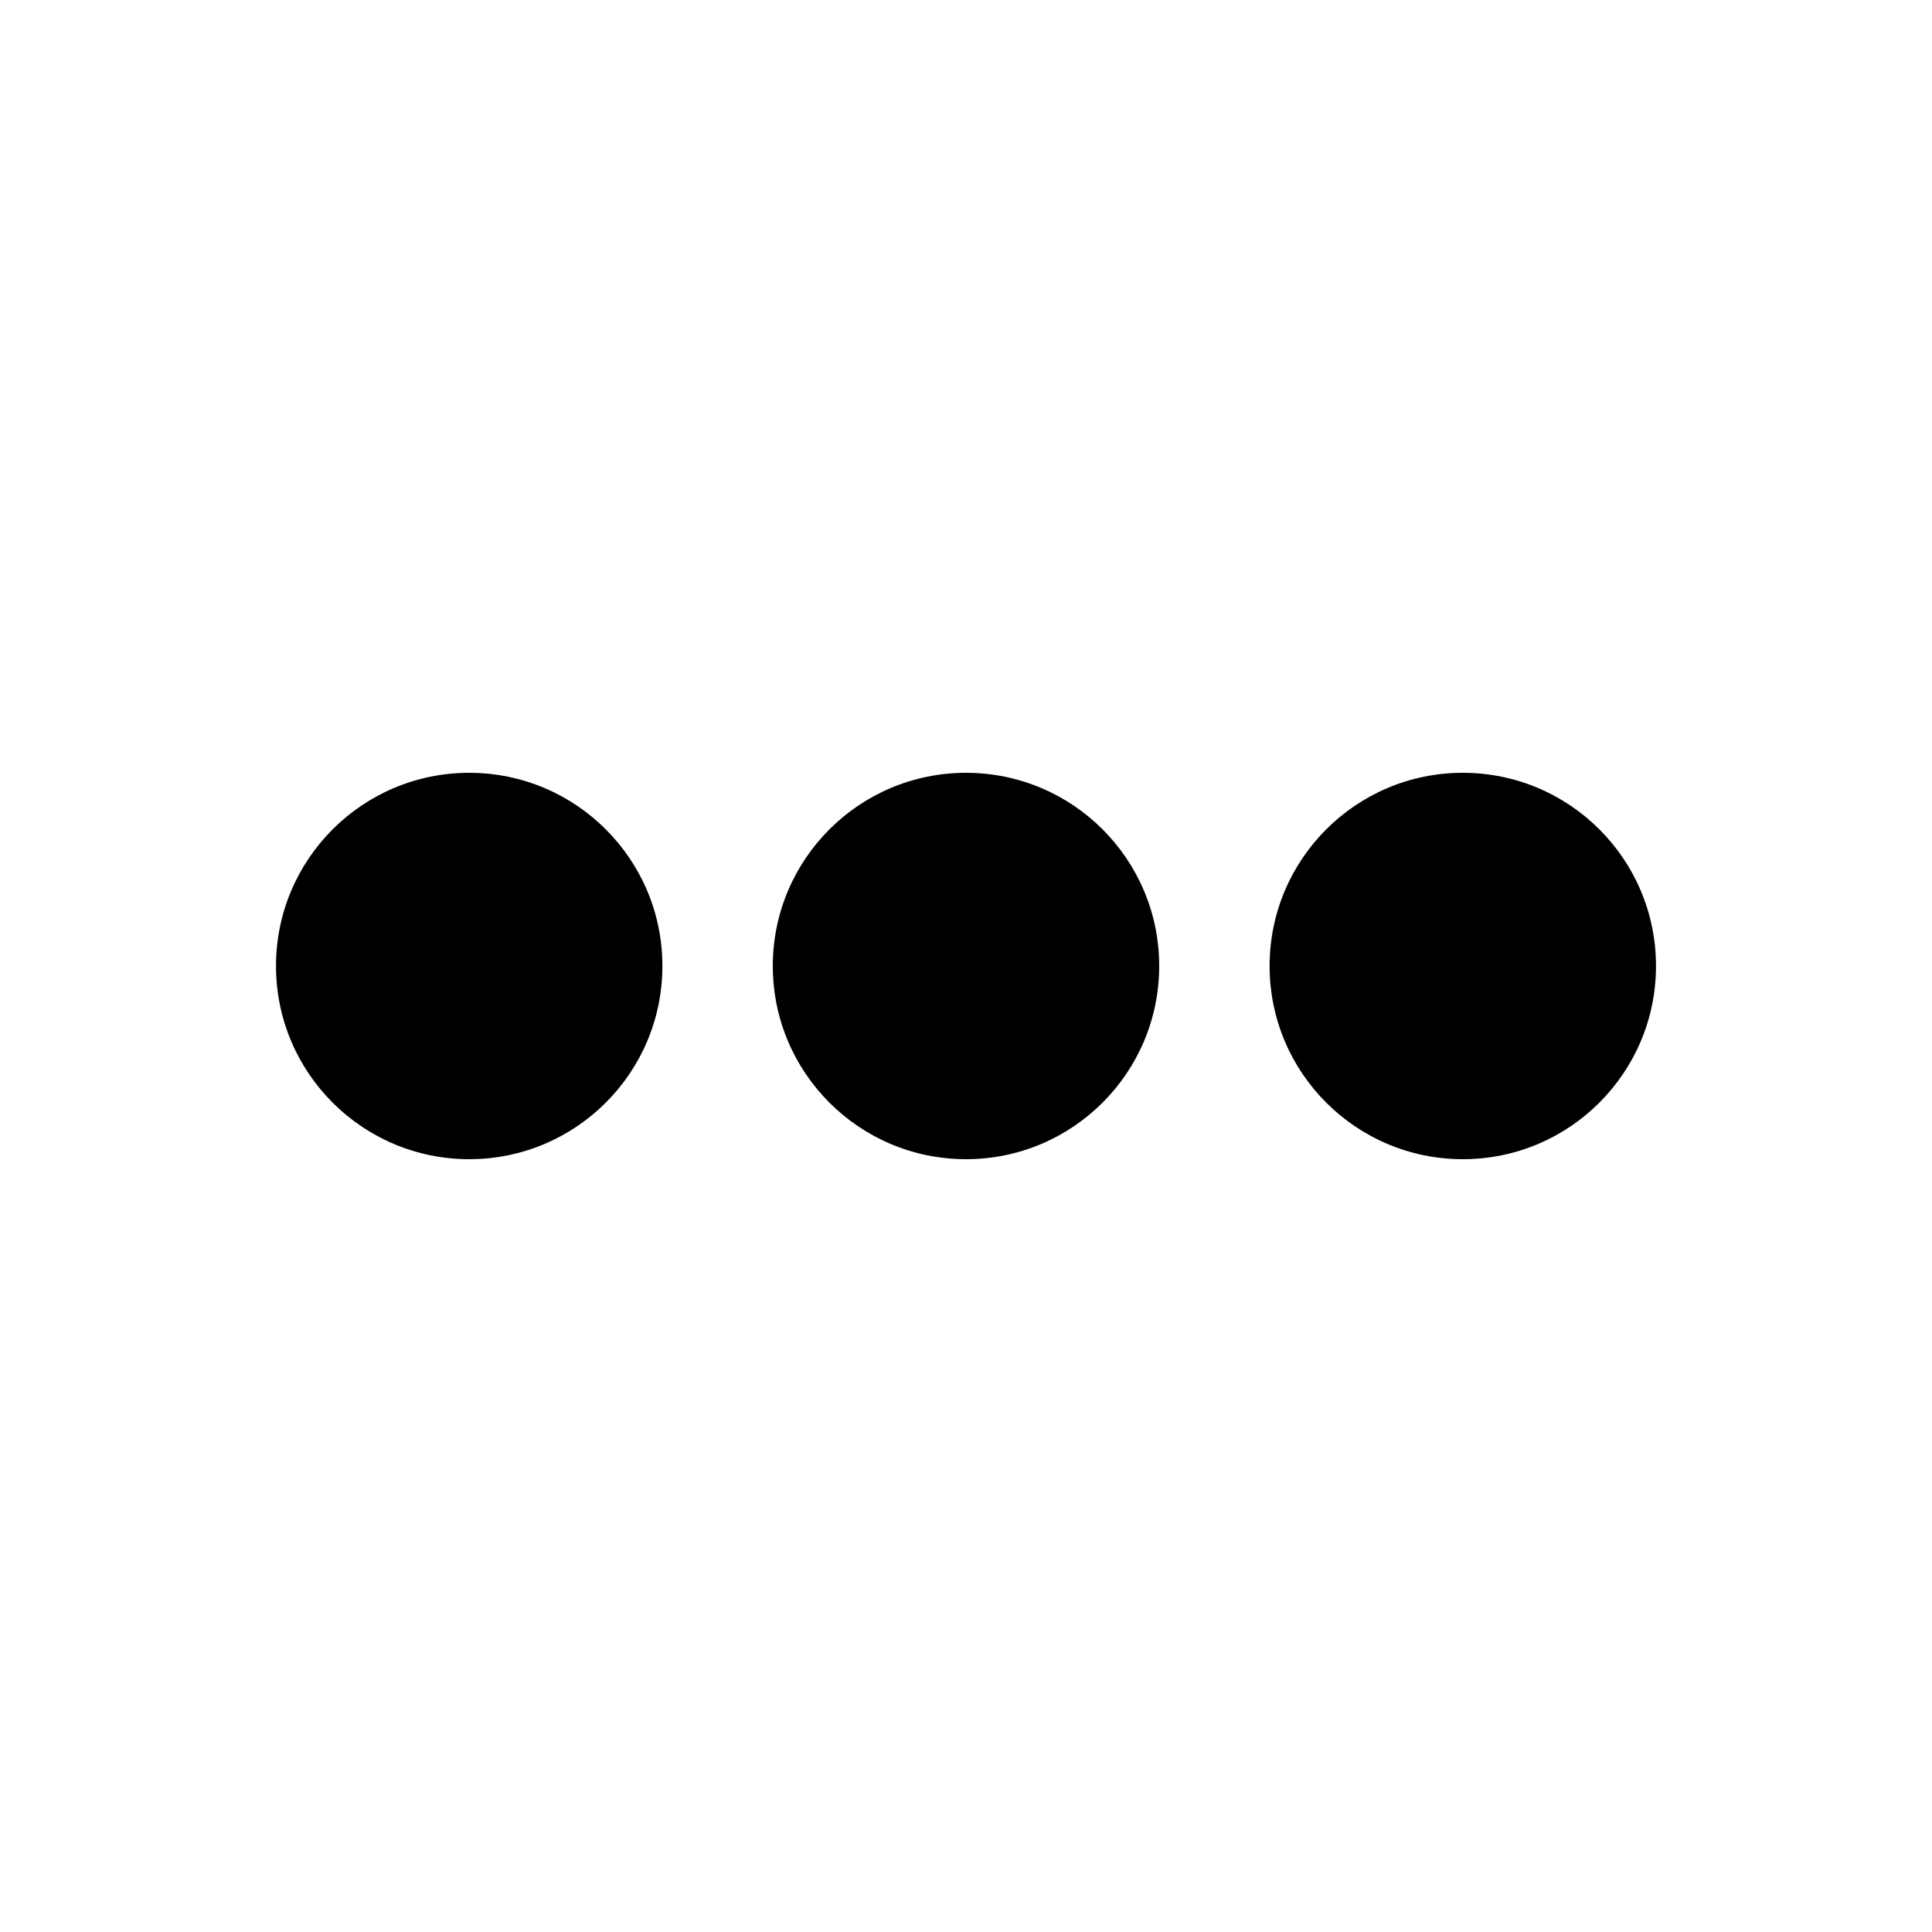
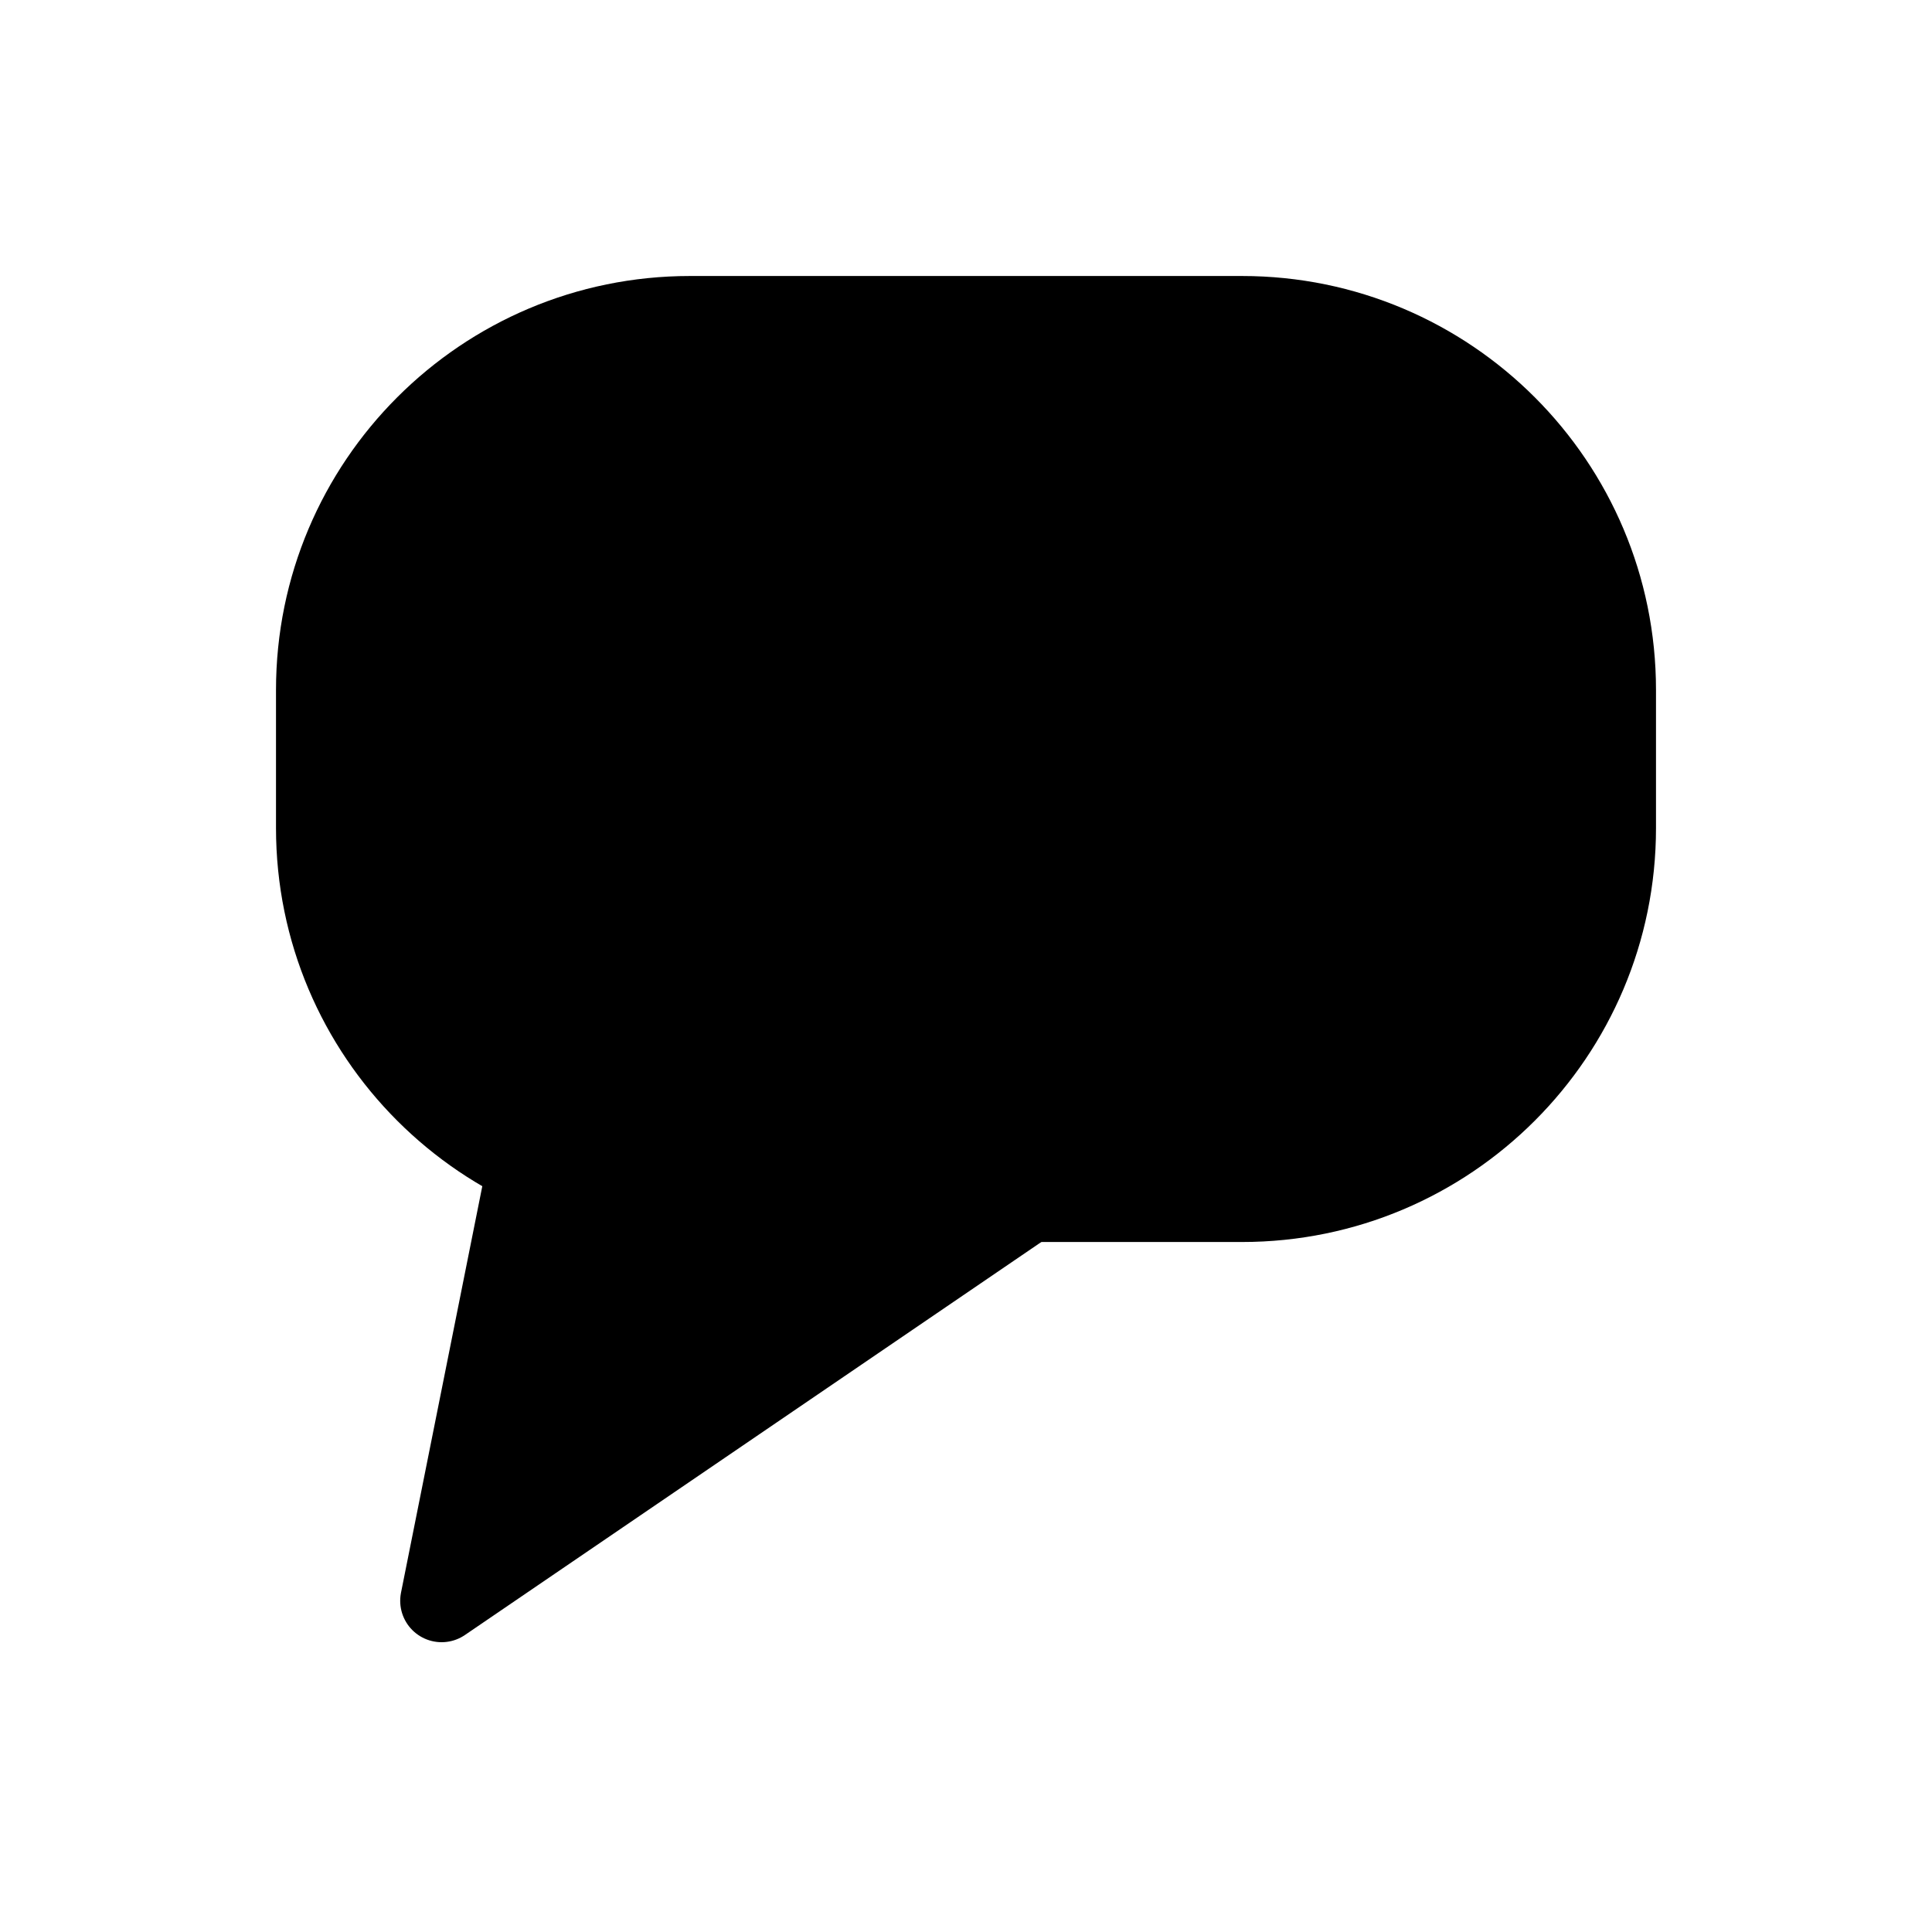
<svg xmlns="http://www.w3.org/2000/svg" width="14" height="14" viewBox="-2 -2 14 14">
-   <circle cx="1.4" cy="5" r="1.4" fill="currentColor" />
-   <circle cx="5" cy="5" r="1.4" fill="currentColor" />
-   <circle cx="8.6" cy="5" r="1.4" fill="currentColor" />
+   <rect x="0" y="0" width="10" height="7" rx="3" fill="currentColor" />
+   <path d="M2 5.6L1.2 9.6L5.6 6.6Z" fill="currentColor" stroke="currentColor" stroke-width="0.6" stroke-linejoin="round" />
</svg>
